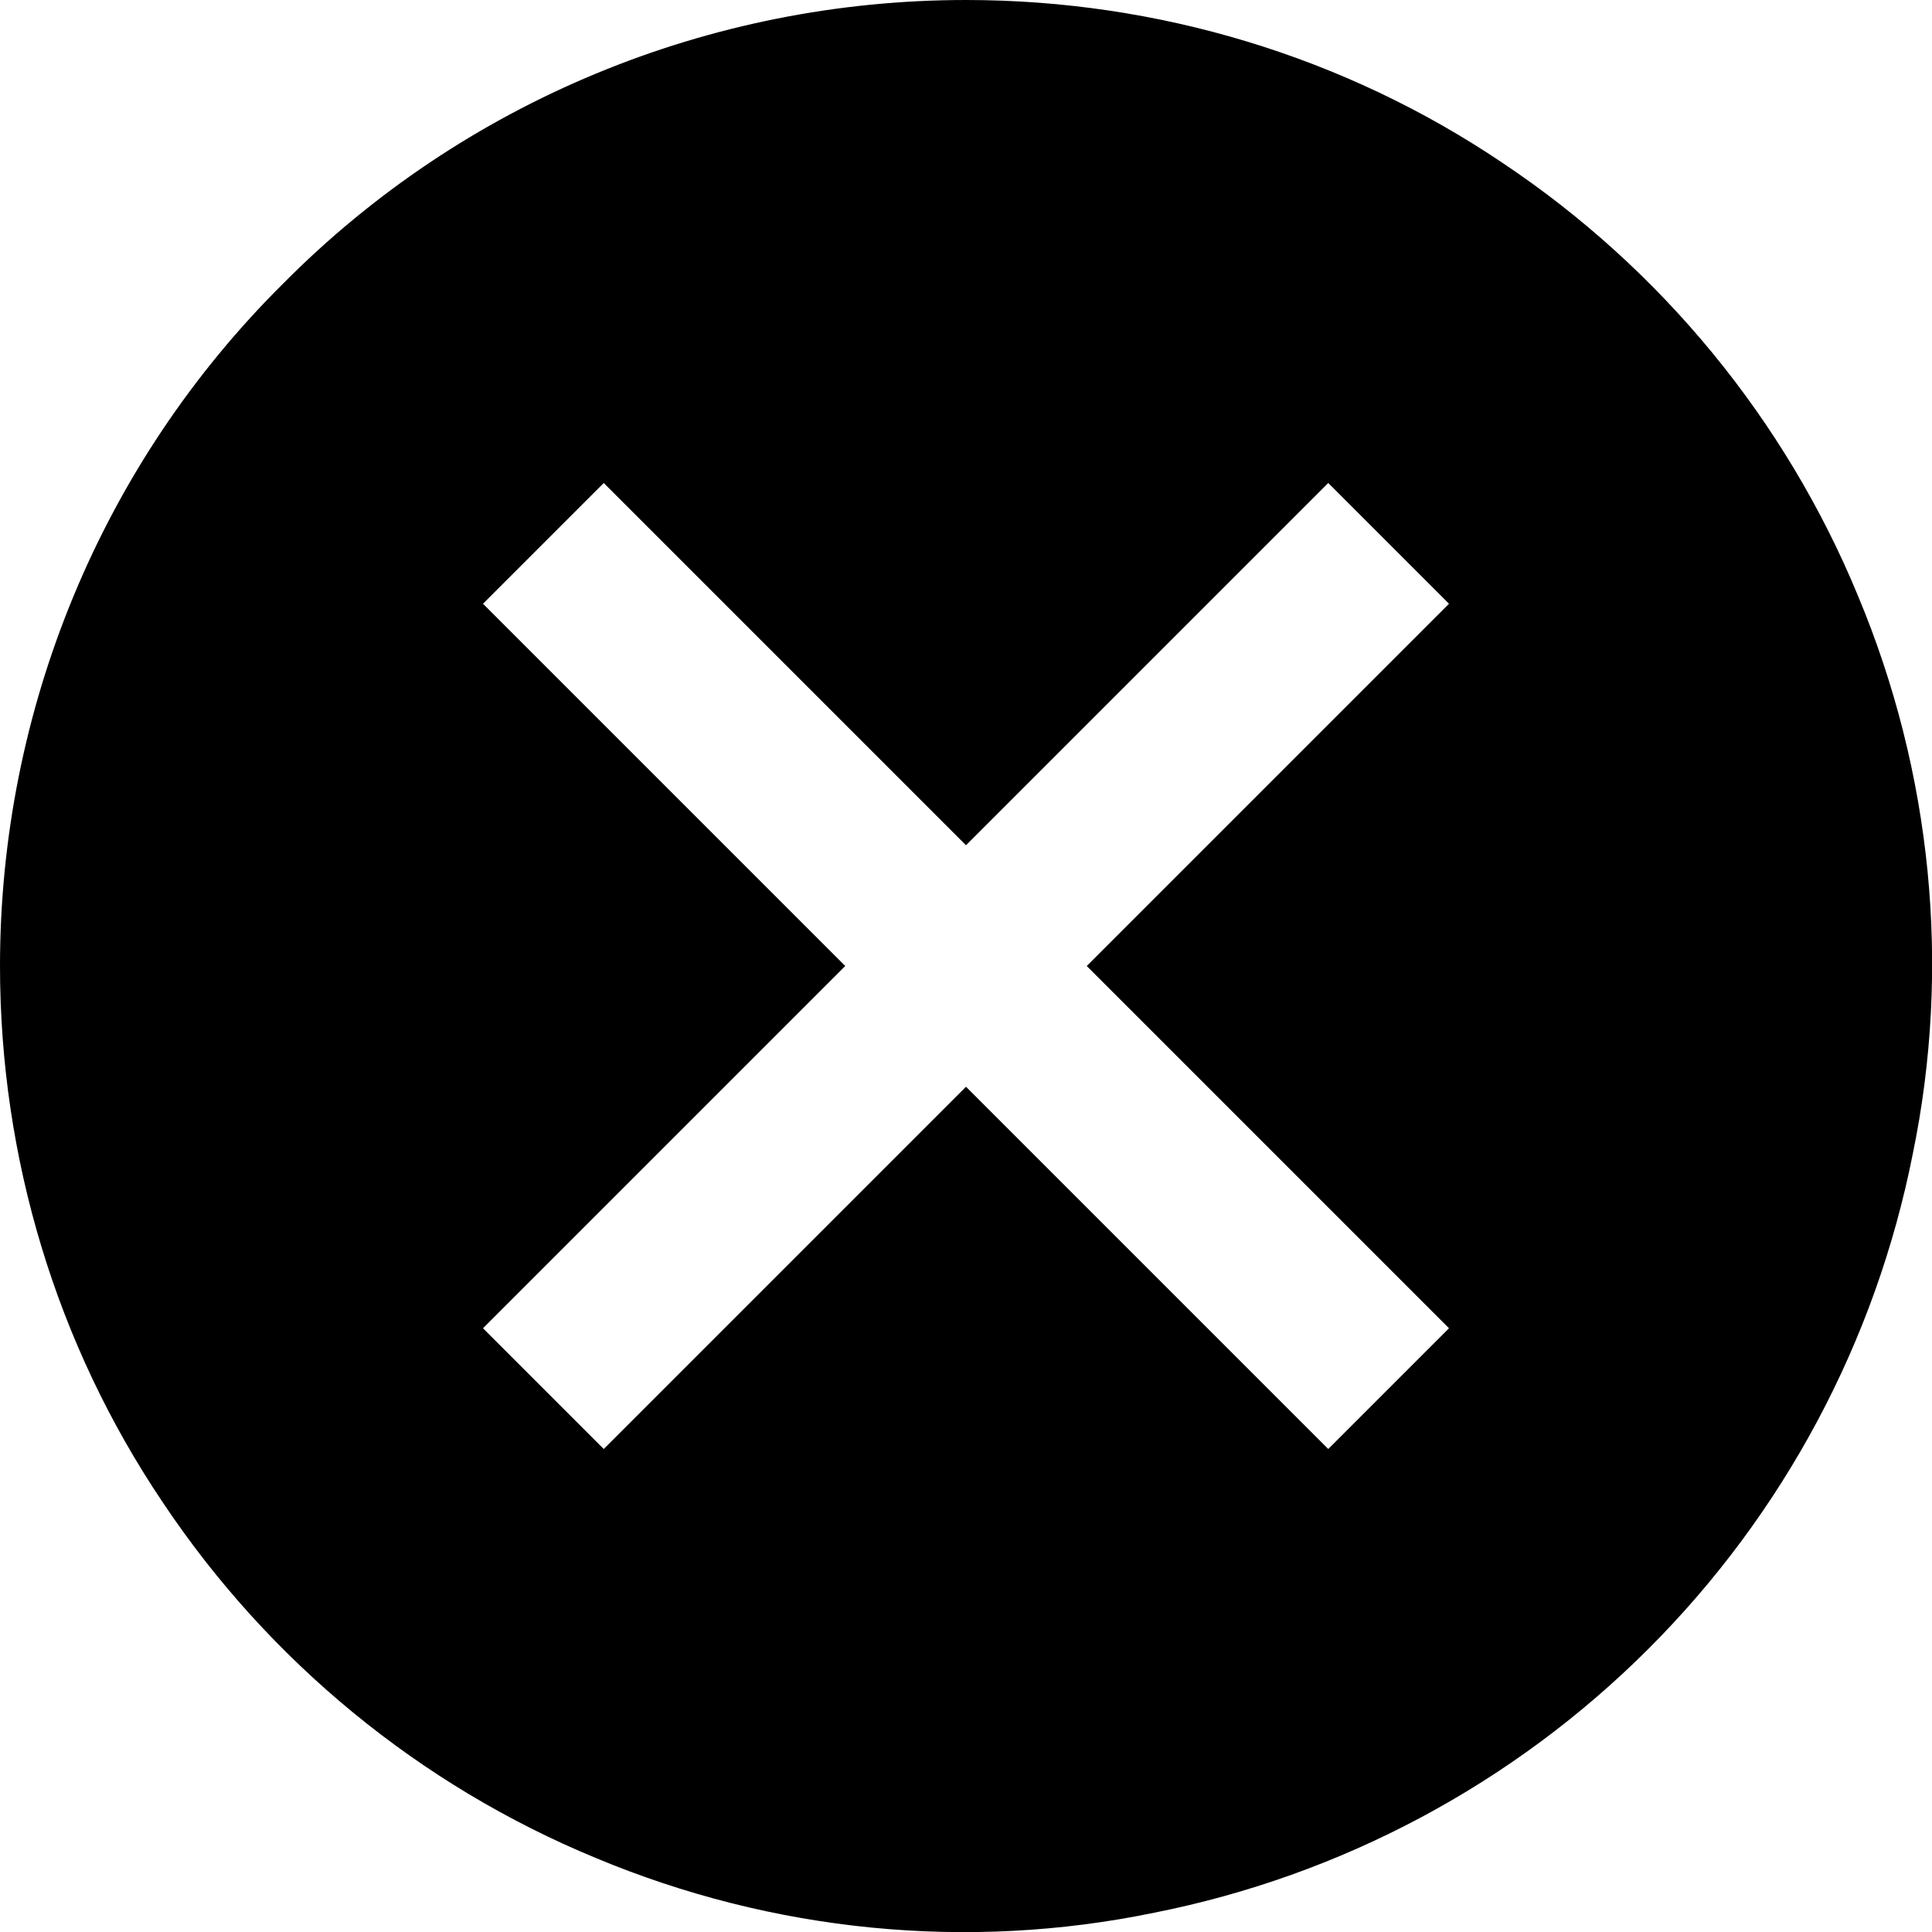
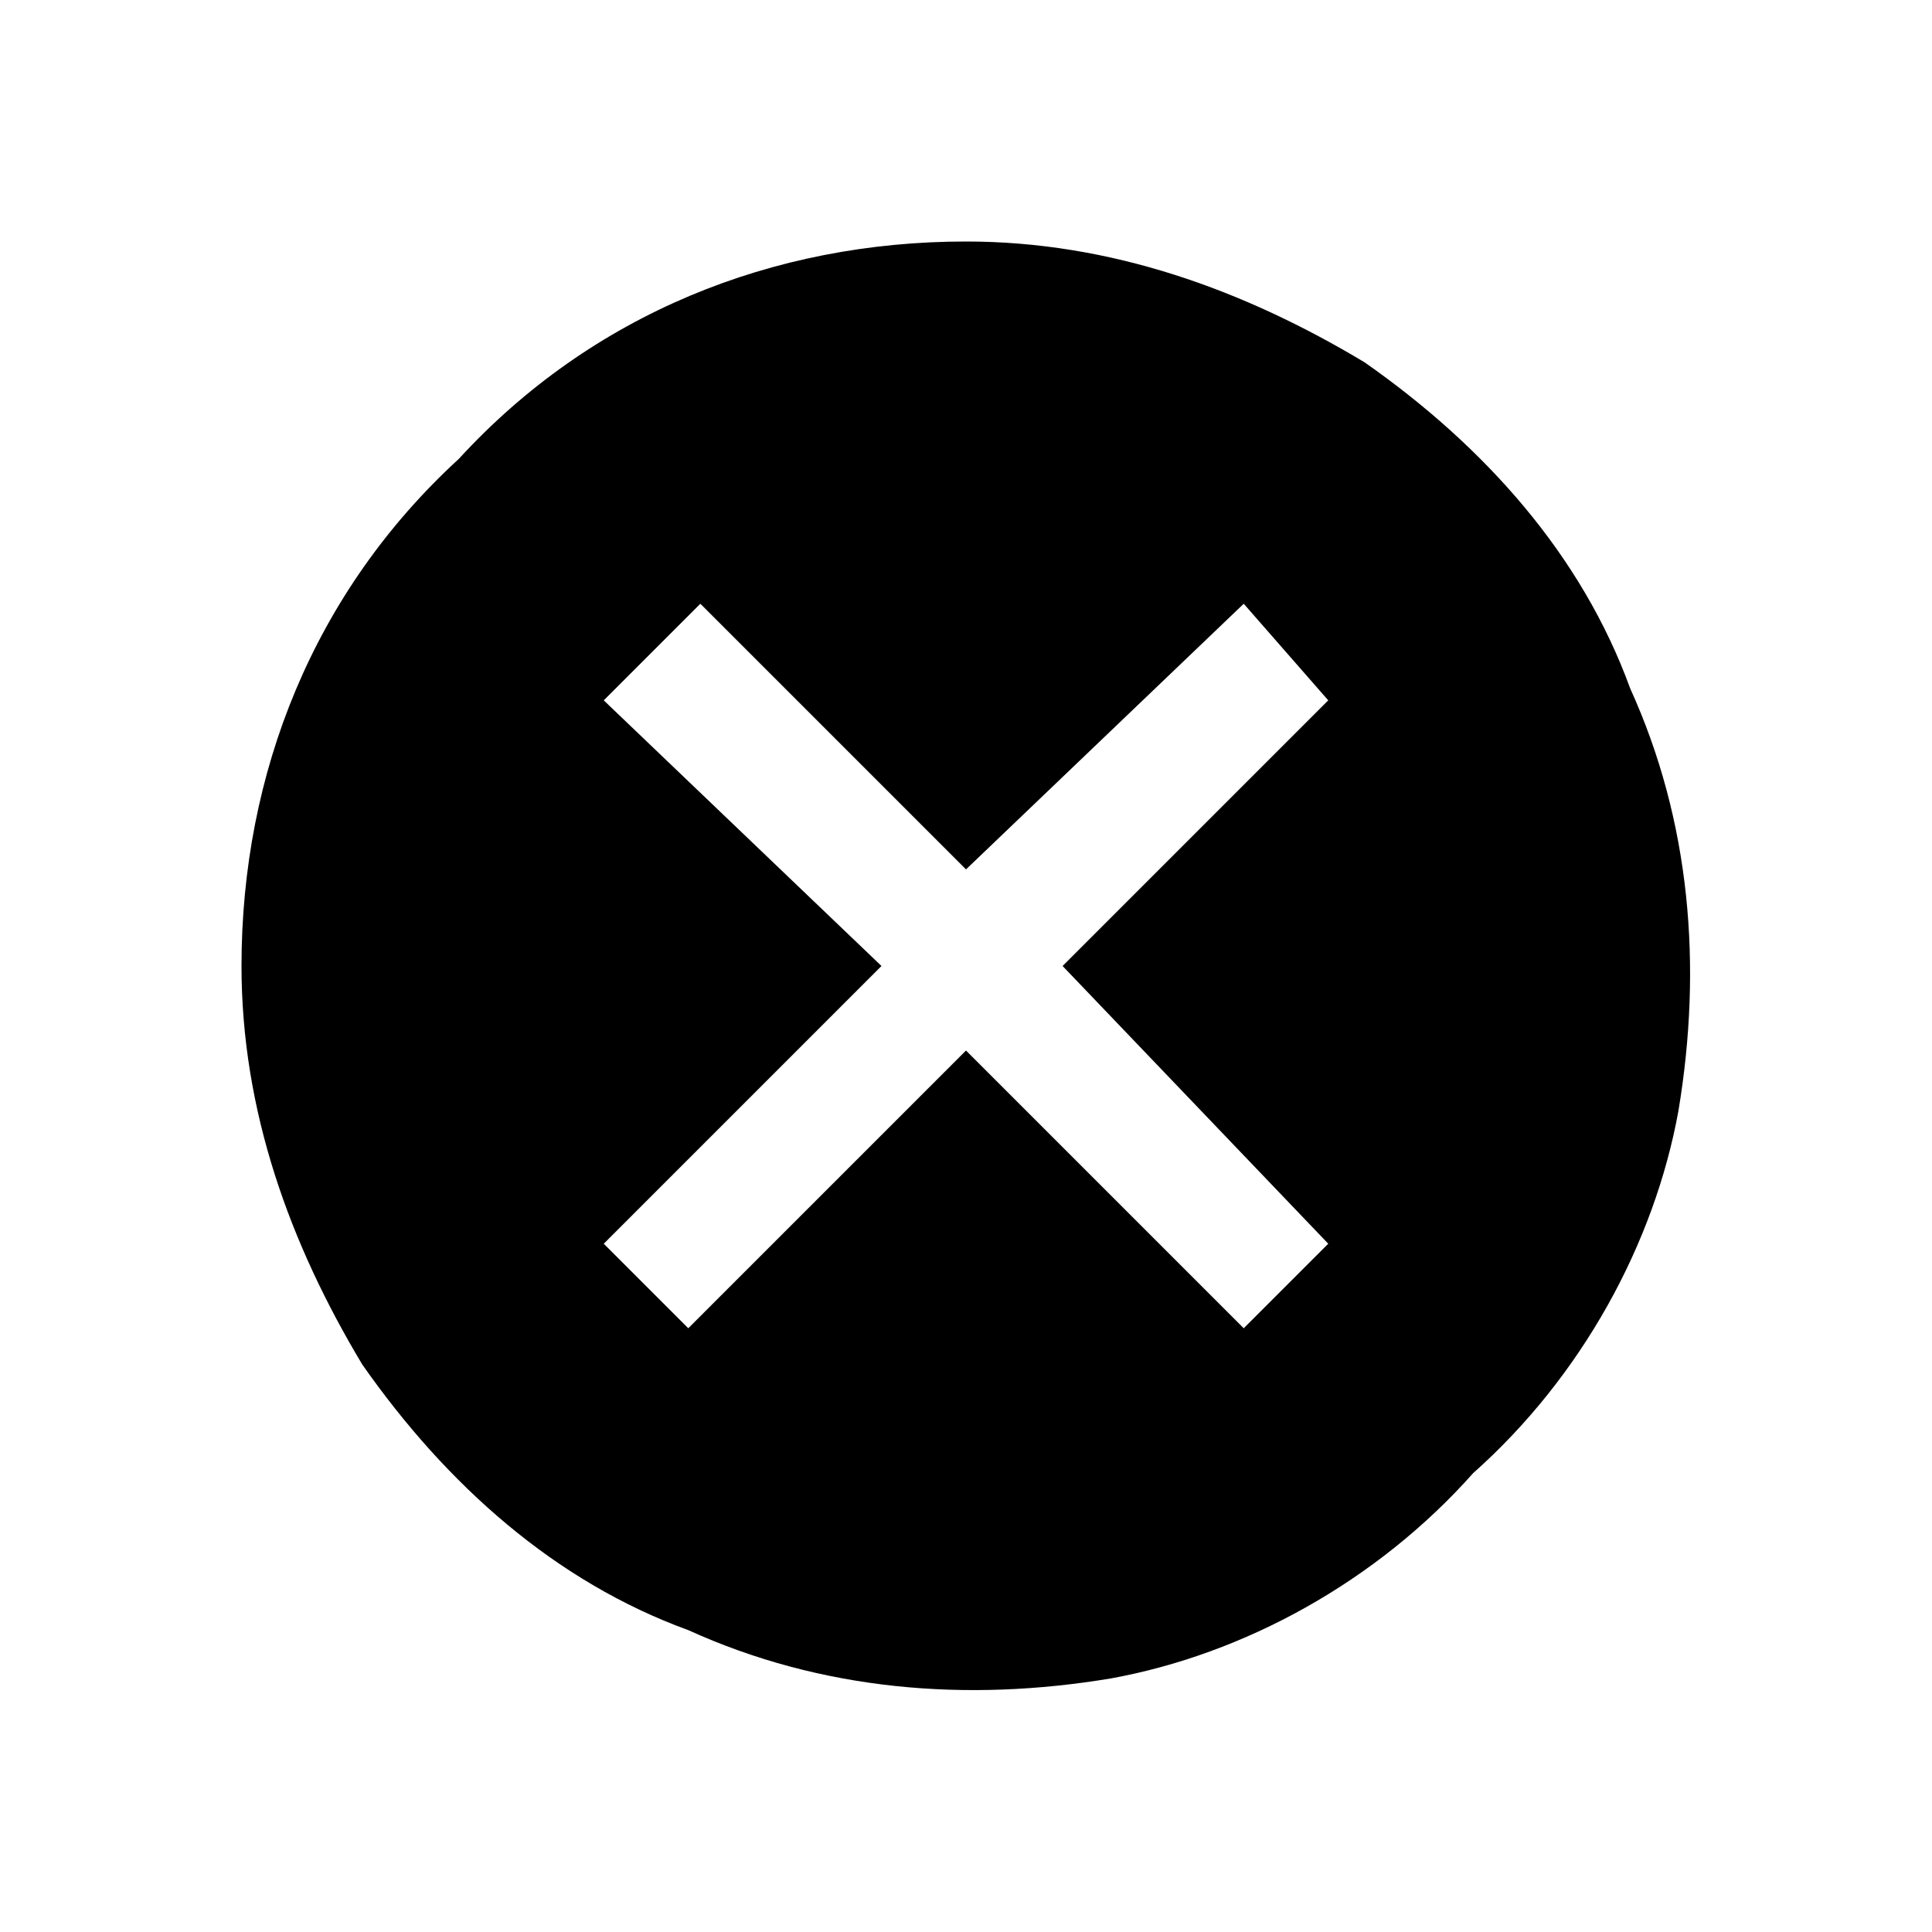
- <svg xmlns="http://www.w3.org/2000/svg" fill-rule="evenodd" width="100%" height="100%" viewBox="0 0 12 12">
-   <path d="M1.01 9.33C0.35 8.35 0 7.19 0 6 0 4.41 0.63 2.88 1.76 1.76 2.88 0.63 4.41 0 6 0 7.19 0 8.35 0.35 9.33 1.01 10.32 1.67 11.09 2.61 11.54 3.7 12 4.8 12.12 6.01 11.88 7.17 11.65 8.33 11.08 9.4 10.24 10.24 9.4 11.08 8.33 11.65 7.17 11.88 6.01 12.12 4.8 12 3.7 11.54 2.61 11.09 1.67 10.32 1.01 9.33ZM8.25 3L9 3.75 6.75 6 9 8.25 8.25 9 6 6.75 3.75 9 3 8.25 5.25 6 3 3.75 3.75 3 6 5.25 8.25 3Z" fill="currentColor" />
+ <svg xmlns="http://www.w3.org/2000/svg" width="16" height="16" viewBox="0 0 16 16">
+   <path fill-rule="evenodd" clip-rule="evenodd" d="M3 11.3C2.4 10.3 2 9.2 2 8 2 6.4 2.6 4.9 3.8 3.8 4.9 2.6 6.4 2 8 2 9.2 2 10.3 2.4 11.3 3 12.3 3.7 13.1 4.6 13.5 5.7 14 6.8 14.1 8 13.9 9.2 13.7 10.3 13.1 11.4 12.2 12.2 11.4 13.1 10.3 13.7 9.2 13.9 8 14.1 6.8 14 5.7 13.5 4.6 13.1 3.7 12.3 3 11.3ZM10.3 5L11 5.8 8.8 8 11 10.3 10.3 11 8 8.7 5.7 11 5 10.3 7.3 8 5 5.8 5.8 5 8 7.2 10.3 5Z" fill="currentColor" />
</svg>
